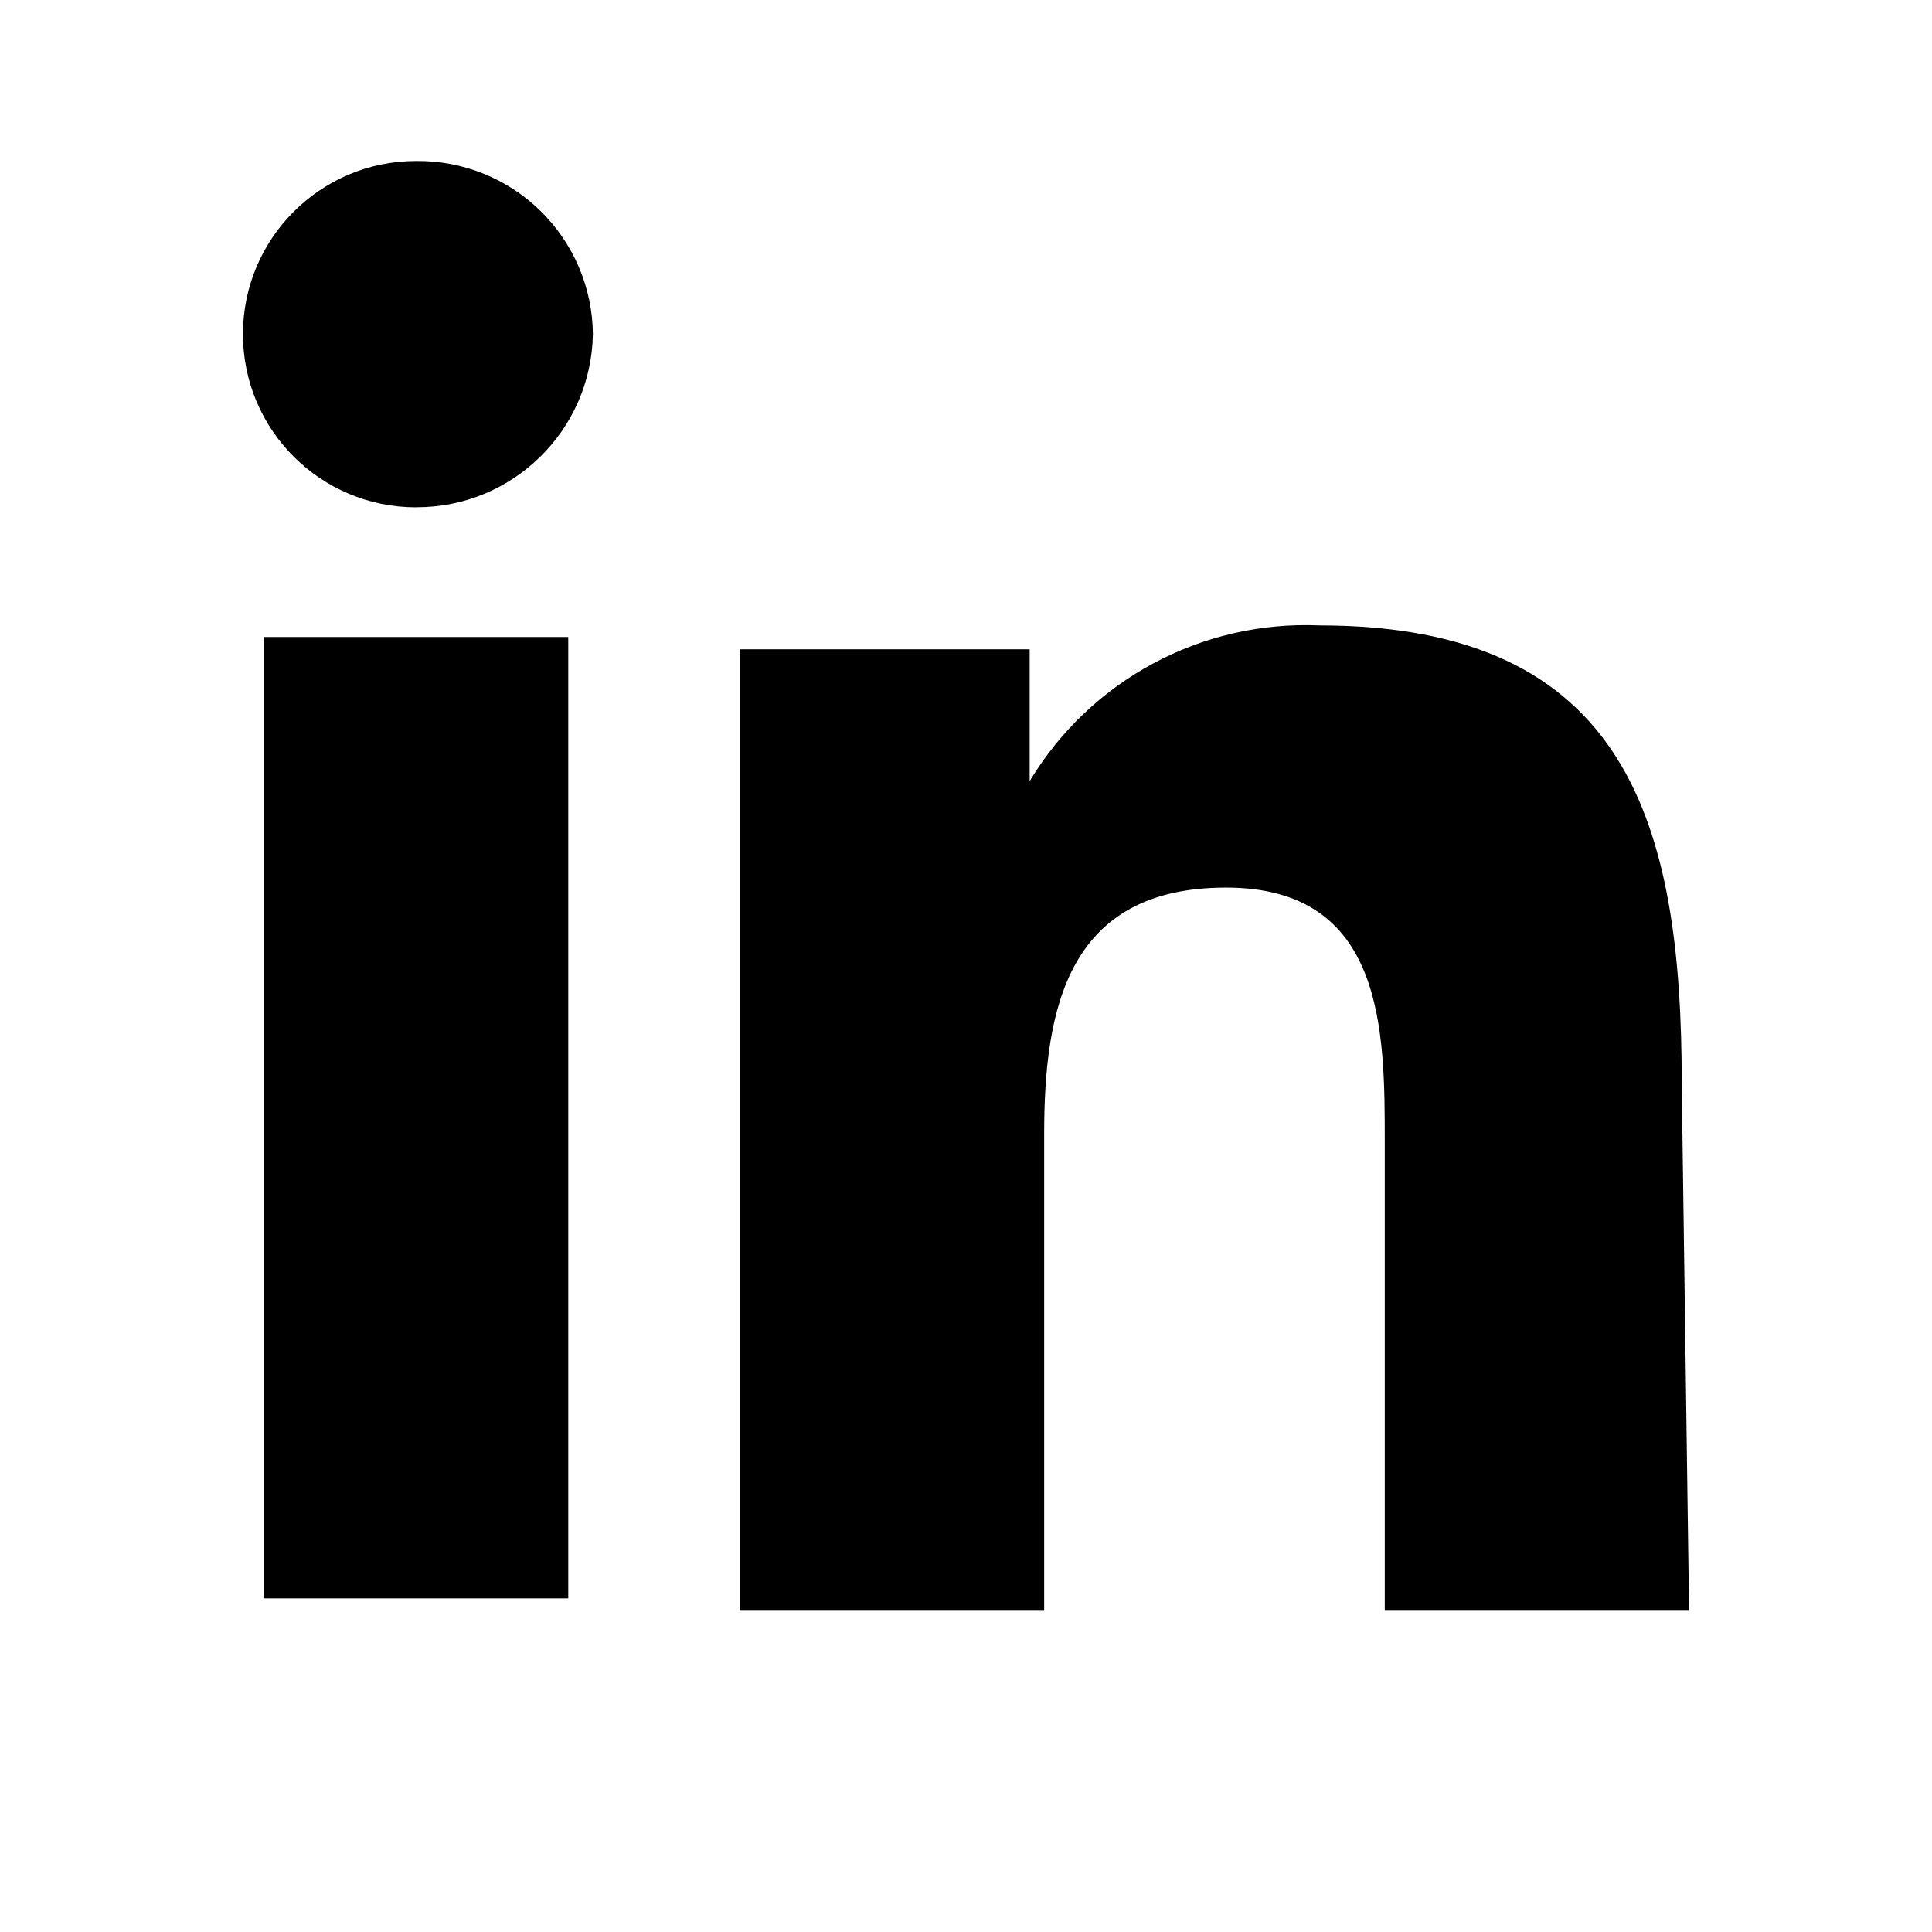
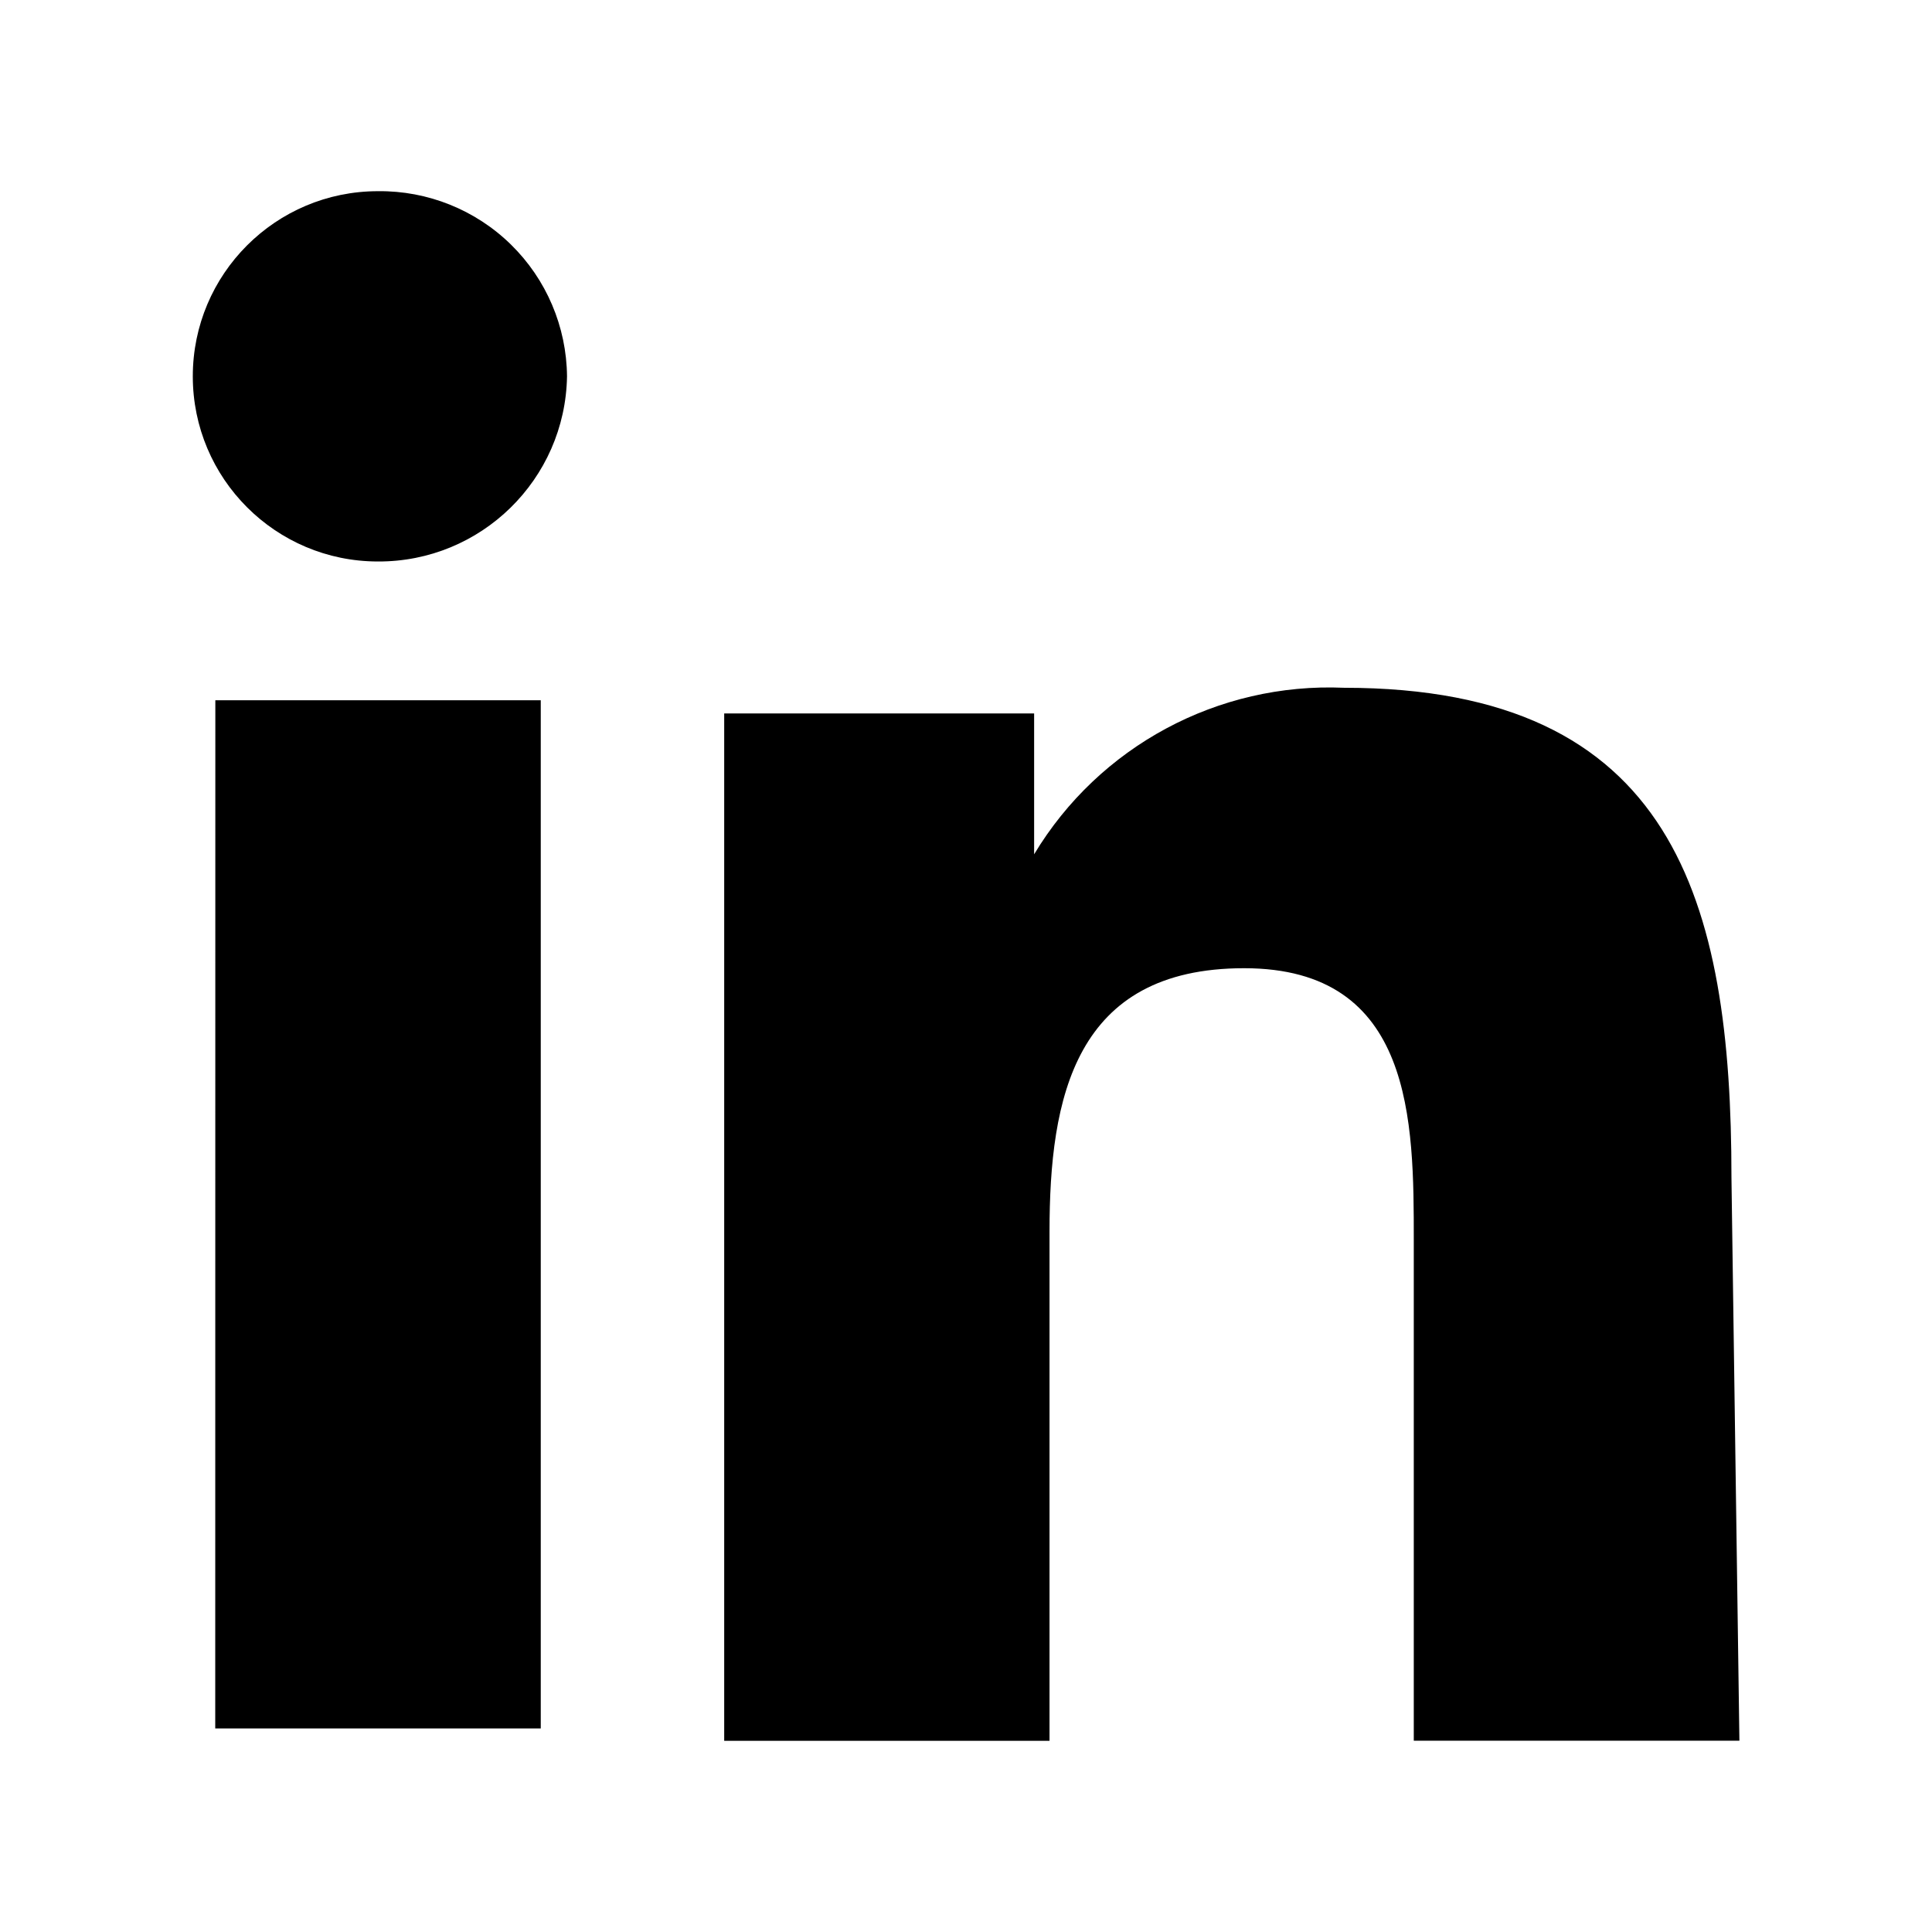
- <svg xmlns="http://www.w3.org/2000/svg" data-name="Layer 1" viewBox="0 0 24 24">
-   <path d="M4.191 6.302a2.151 2.151 0 1 1 0-4.302 2.17 2.17 0 0 1 2.196 2.151 2.187 2.187 0 0 1-2.196 2.15m-1.89 1.612h3.78v11.943h-3.78zM20.004 20h-3.78v-5.814c0-1.377 0-3.16-1.971-3.16s-2.26 1.504-2.26 3.06V20h-3.78V8.066h3.6v1.638a4 4 0 0 1 3.6-1.935c3.835 0 4.5 2.475 4.5 5.688z" style="stroke-width:.9" transform="translate(.978)" />
+ <svg xmlns="http://www.w3.org/2000/svg" viewBox="0 0 192 192">
+   <path d="M37.56 55.8a18.4 18.4 0 1 1 0-36.8 18.57 18.57 0 0 1 18.79 18.4 18.71 18.71 0 0 1-18.8 18.4M21.4 69.59h32.34v102.18H21.39zm151.46 103.4H140.5v-49.73c0-11.78 0-27.04-16.86-27.04S104.3 109.1 104.3 122.4V173H71.97V70.9h30.8v14a34.22 34.22 0 0 1 30.8-16.55c32.81 0 38.5 21.17 38.5 48.66z" />
</svg>
